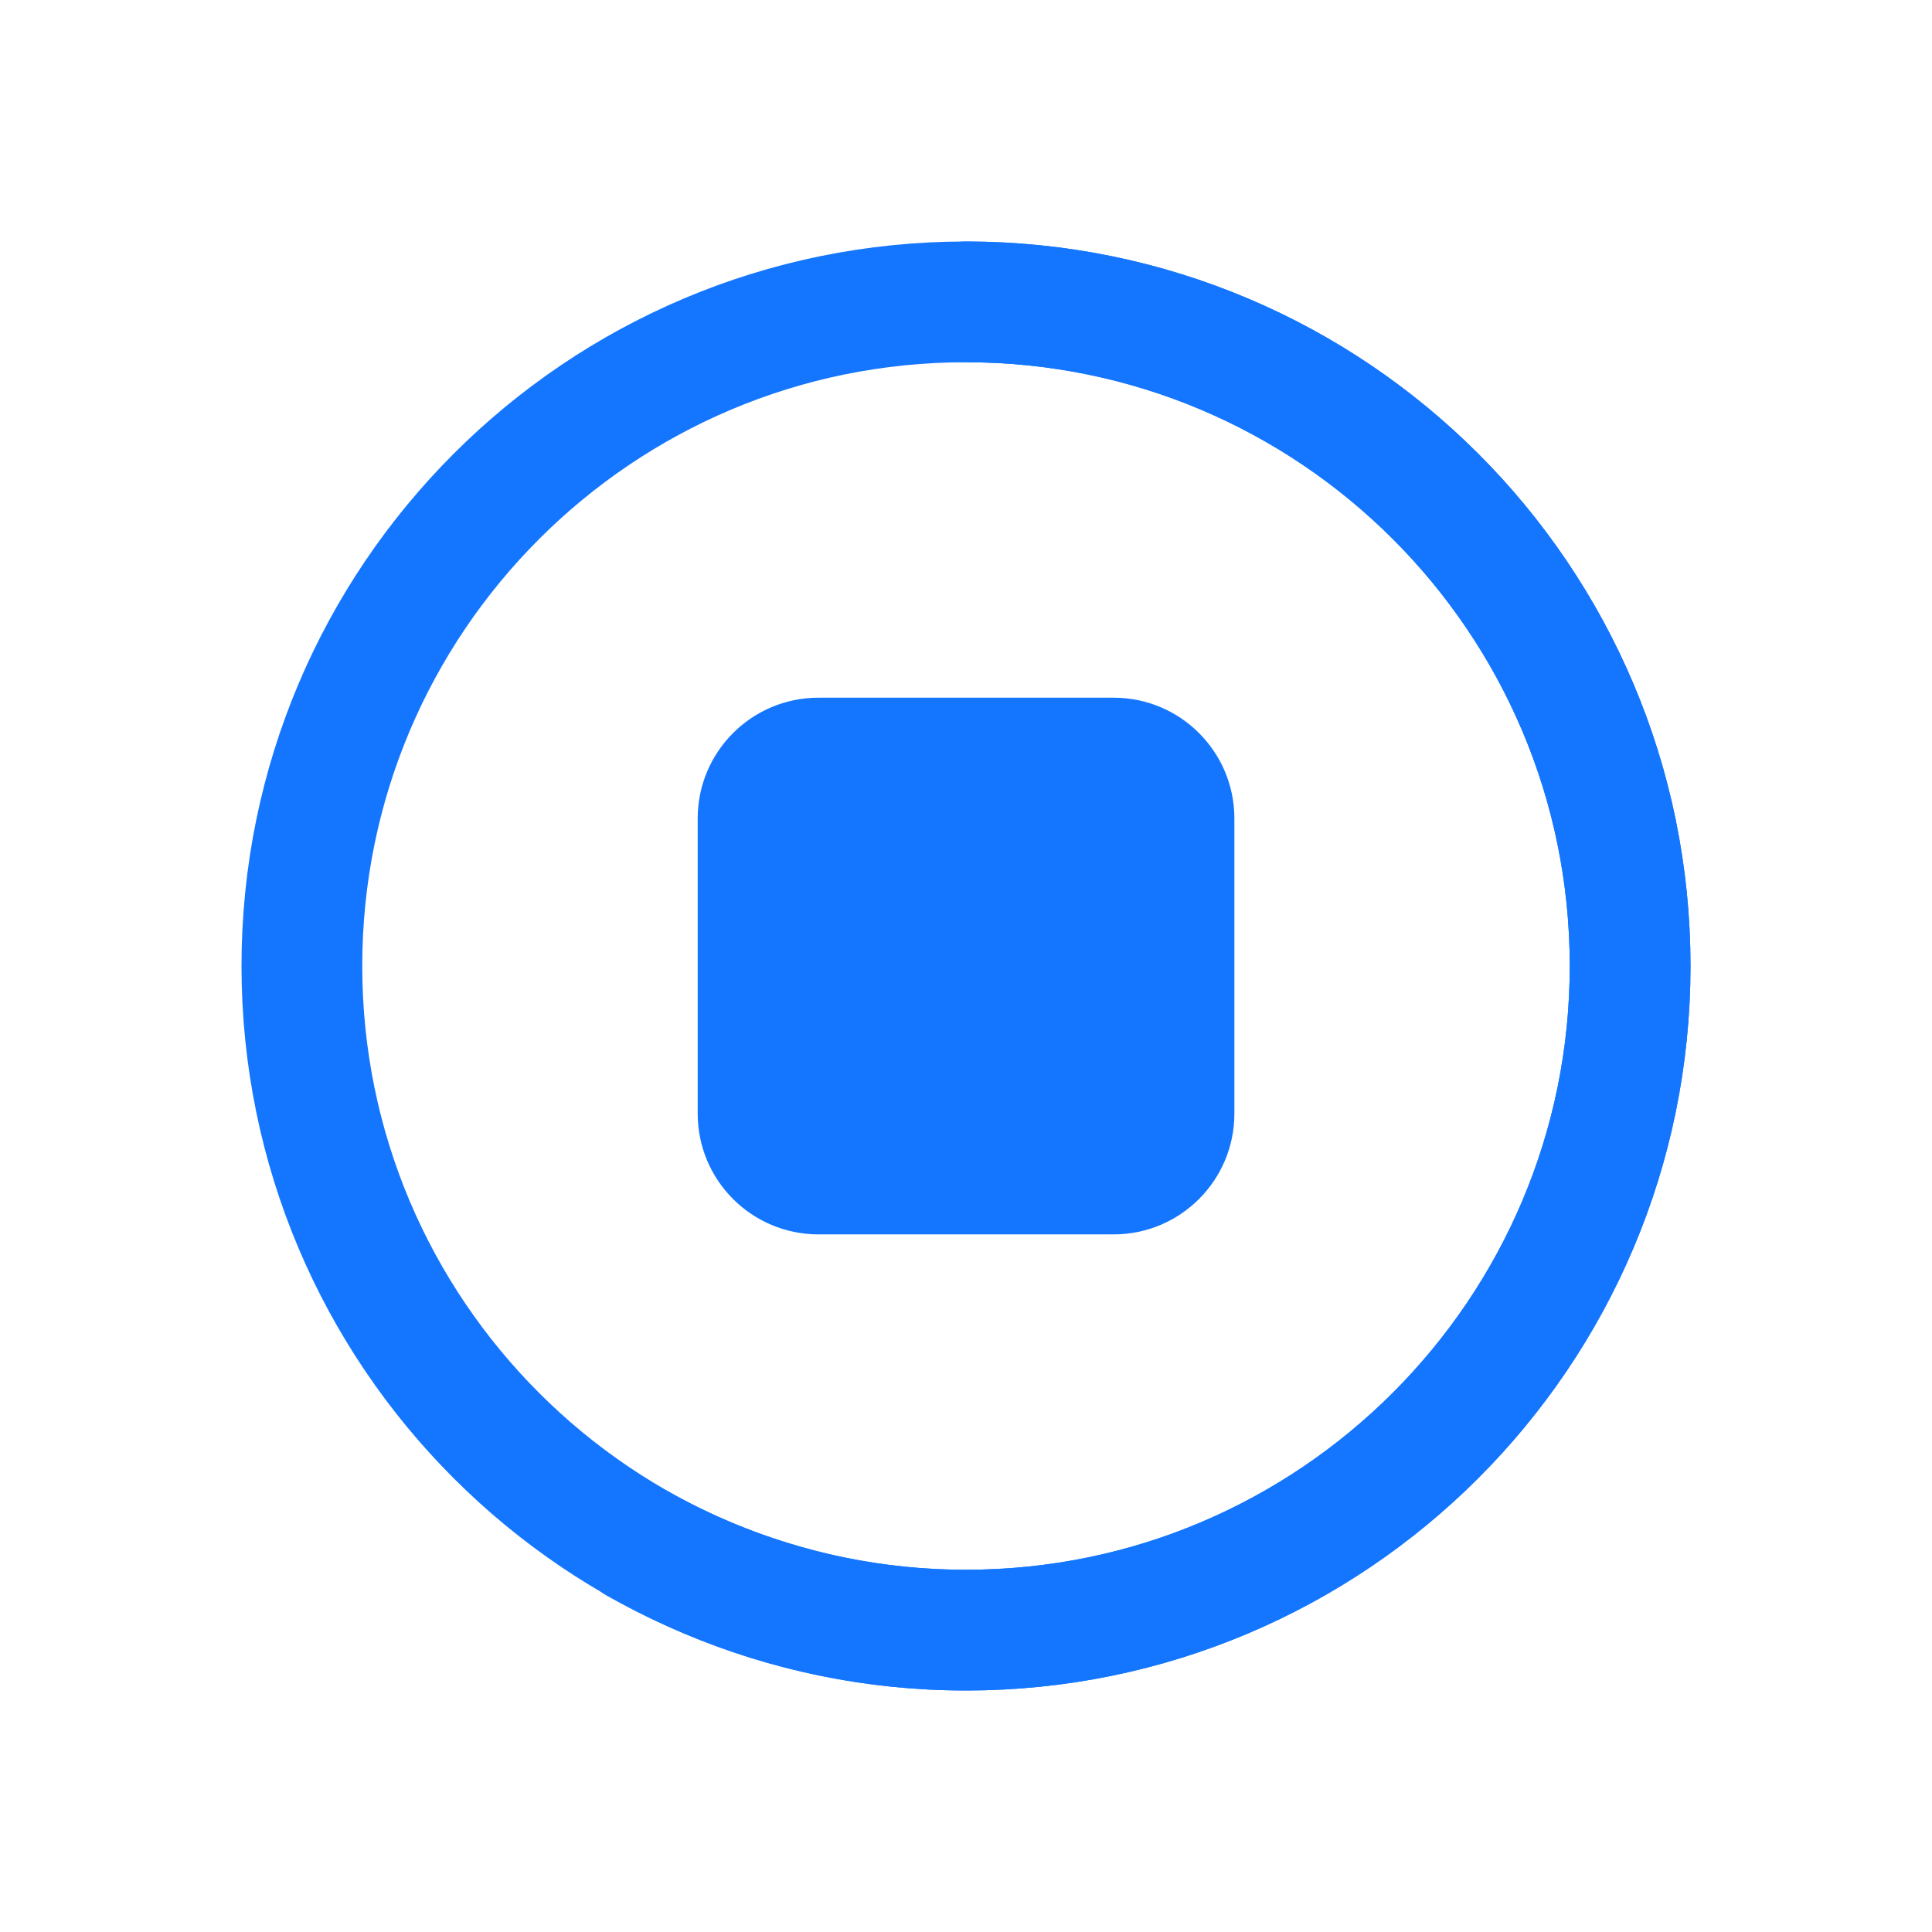
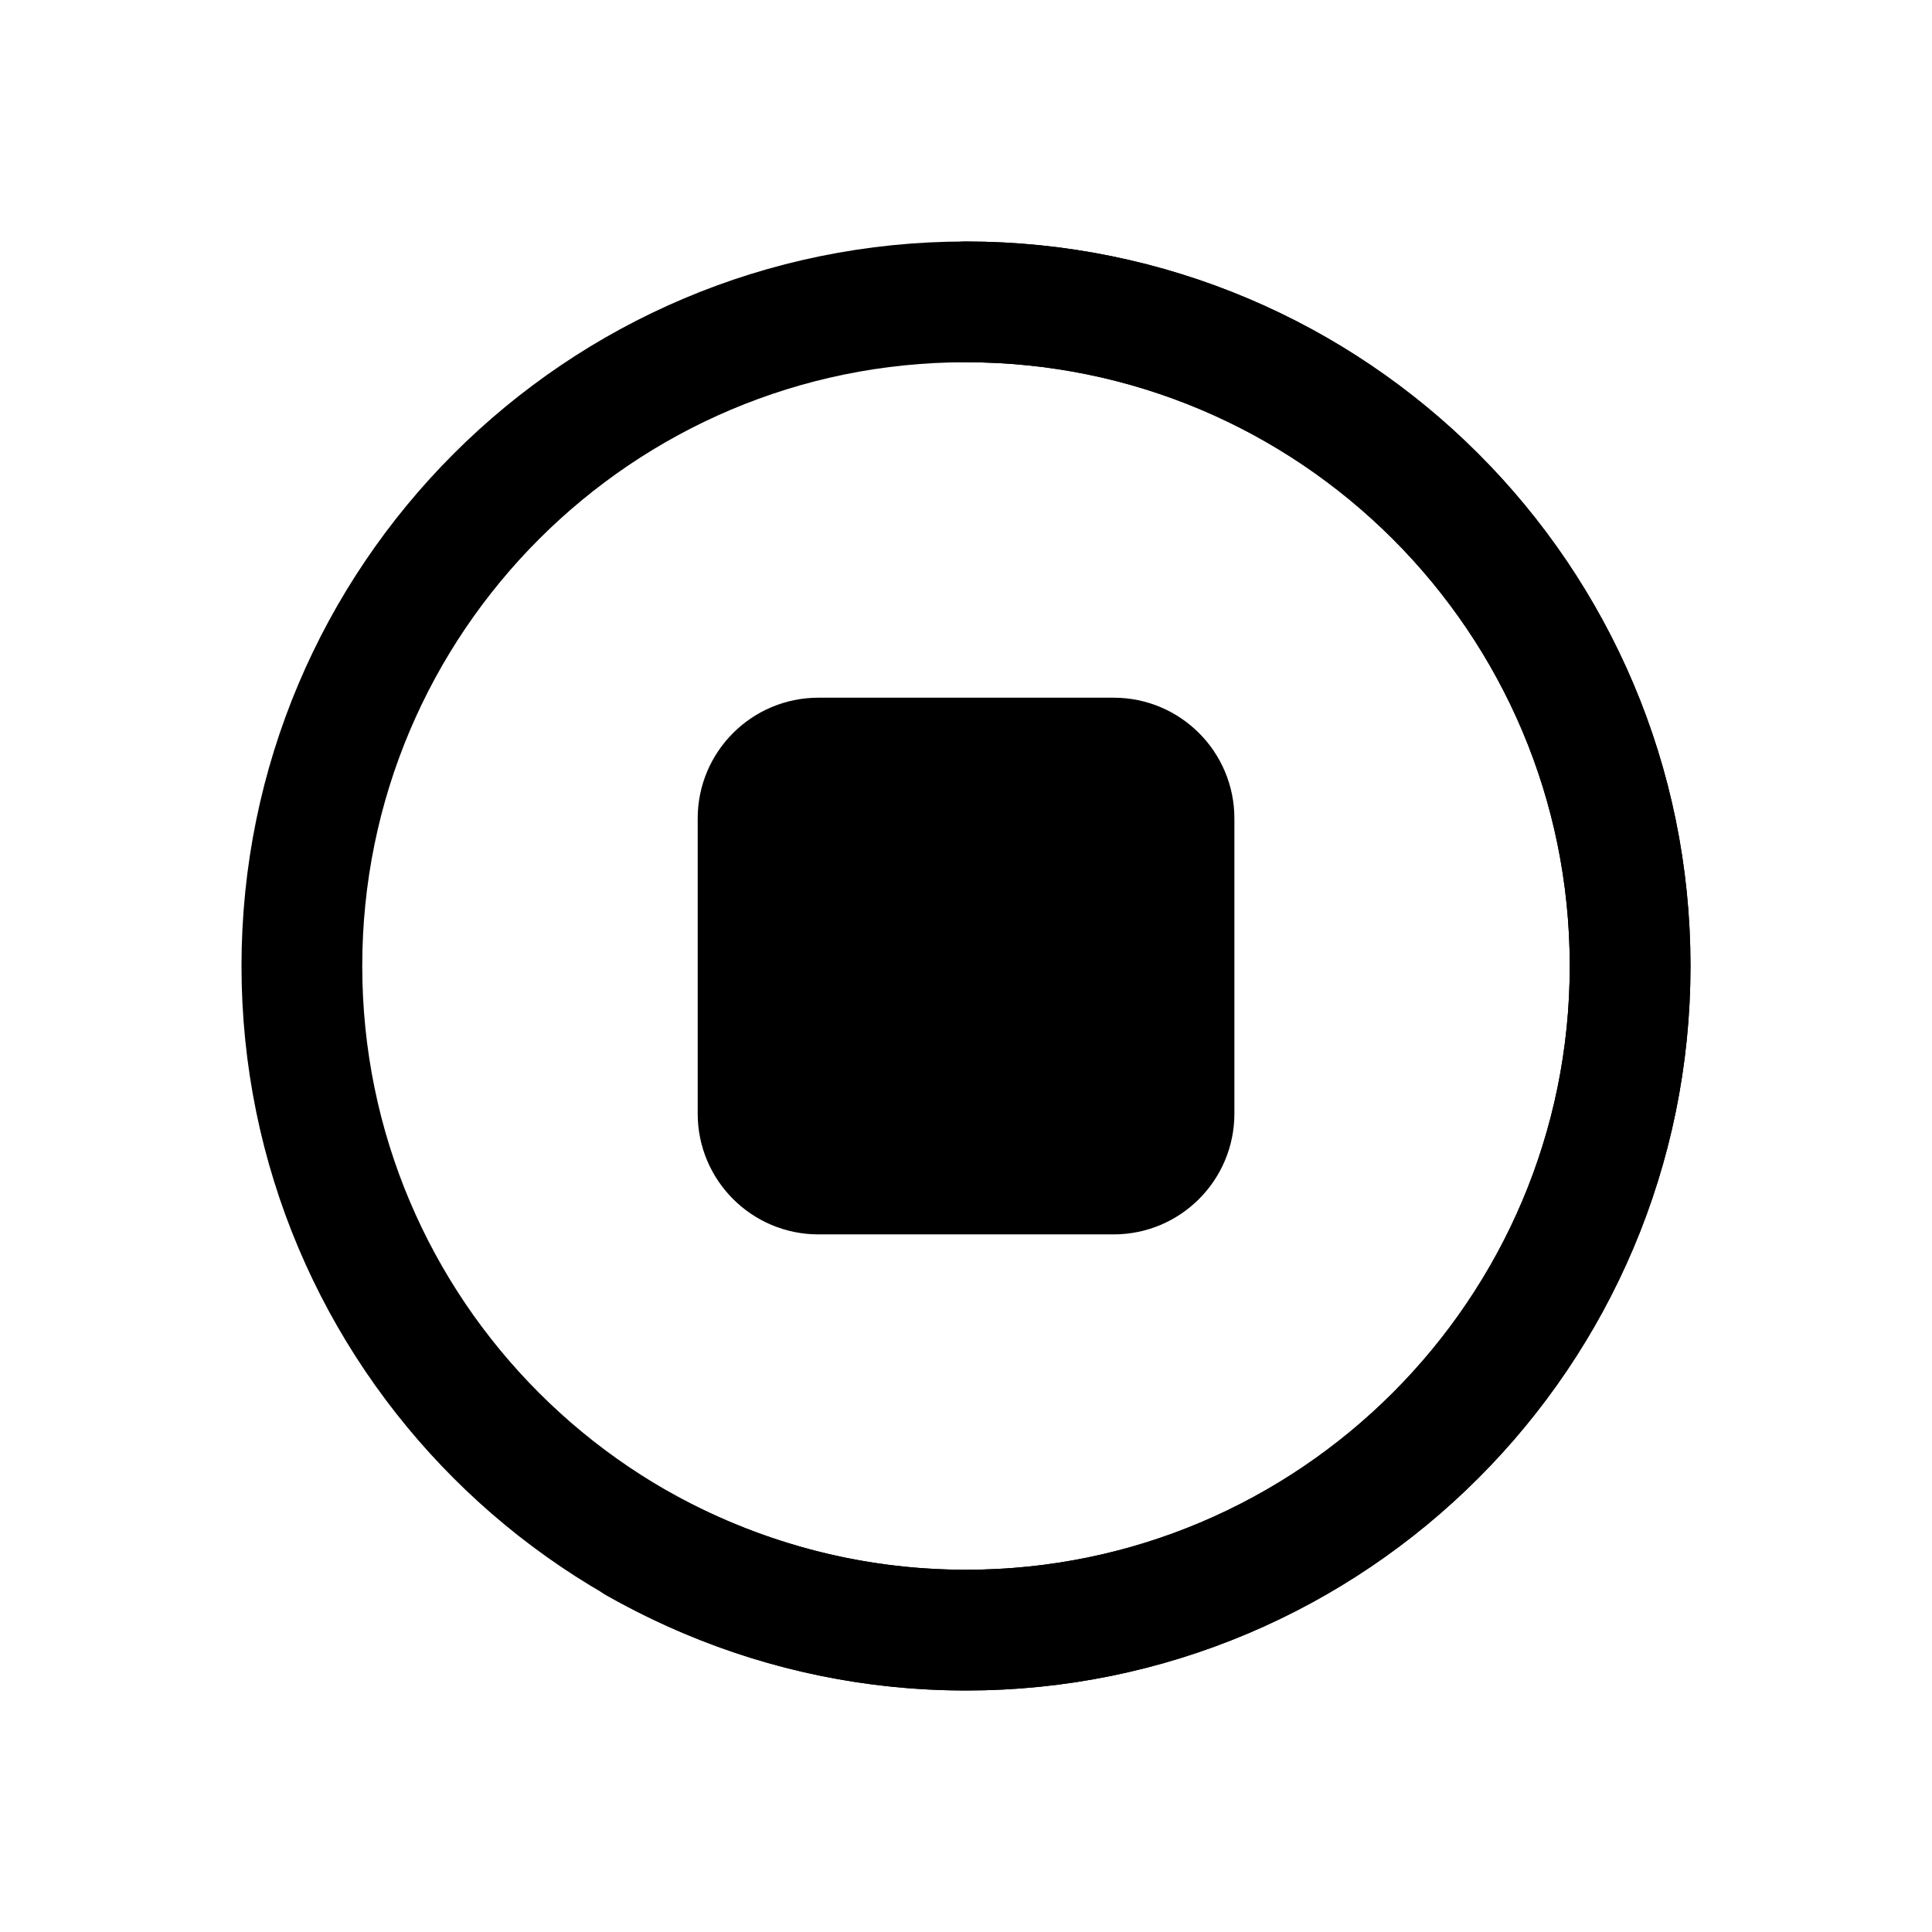
<svg xmlns="http://www.w3.org/2000/svg" width="1em" height="1em" viewBox="0 0 24 24" fill="none">
  <defs />
  <rect id="矩形" width="24" height="24" fill="#D8D8D8" fill-opacity="0" />
  <rect id="矩形" x="0.5" y="0.5" width="23" height="23" stroke="#979797" stroke-opacity="0" stroke-width="1" />
-   <rect id="矩形" x="8.667" y="8.667" rx="1.5" width="6.667" height="6.667" fill="#1476FF" fill-opacity="1" />
+   <rect id="矩形" x="8.667" y="8.667" rx="1.5" width="6.667" height="6.667" fill="currentColor" fill-opacity="1" />
  <circle id="椭圆形" cx="12" cy="12" r="8.25" fill="#D8D8D8" fill-opacity="0" />
-   <circle id="椭圆形" cx="12" cy="12" r="8.25" stroke="#1476FF" stroke-opacity="1" stroke-width="1.5" />
+   <circle id="椭圆形" cx="12" cy="12" r="8.25" stroke="currentColor" stroke-opacity="1" stroke-width="1.5" />
  <path id="路径" d="M11.8 4.47C11.48 4.39 11.25 4.1 11.25 3.75C11.25 3.33 11.58 3 12 3L12.02 3.02L12.02 3.75C16.56 3.76 20.25 7.45 20.25 12C20.25 16.55 16.55 20.25 12 20.25C10.52 20.25 9.13 19.86 7.93 19.18L7.57 19.81L7.54 19.82C7.18 19.61 7.06 19.16 7.26 18.8C7.44 18.49 7.78 18.35 8.11 18.44L11.8 4.47Z" fill="#595959" fill-opacity="0" fill-rule="evenodd" />
-   <path id="路径" d="M7.91 19.17C9.12 19.85 10.51 20.25 12 20.25C16.55 20.25 20.25 16.55 20.25 12C20.25 7.44 16.55 3.75 12 3.75" stroke="#1476FF" stroke-opacity="1" stroke-width="1.5" stroke-linecap="round" />
+   <path id="路径" d="M7.91 19.17C9.12 19.85 10.51 20.25 12 20.25C16.55 20.25 20.25 16.55 20.25 12C20.25 7.44 16.55 3.75 12 3.75" stroke="currentColor" stroke-opacity="1" stroke-width="1.5" stroke-linecap="round" />
</svg>
